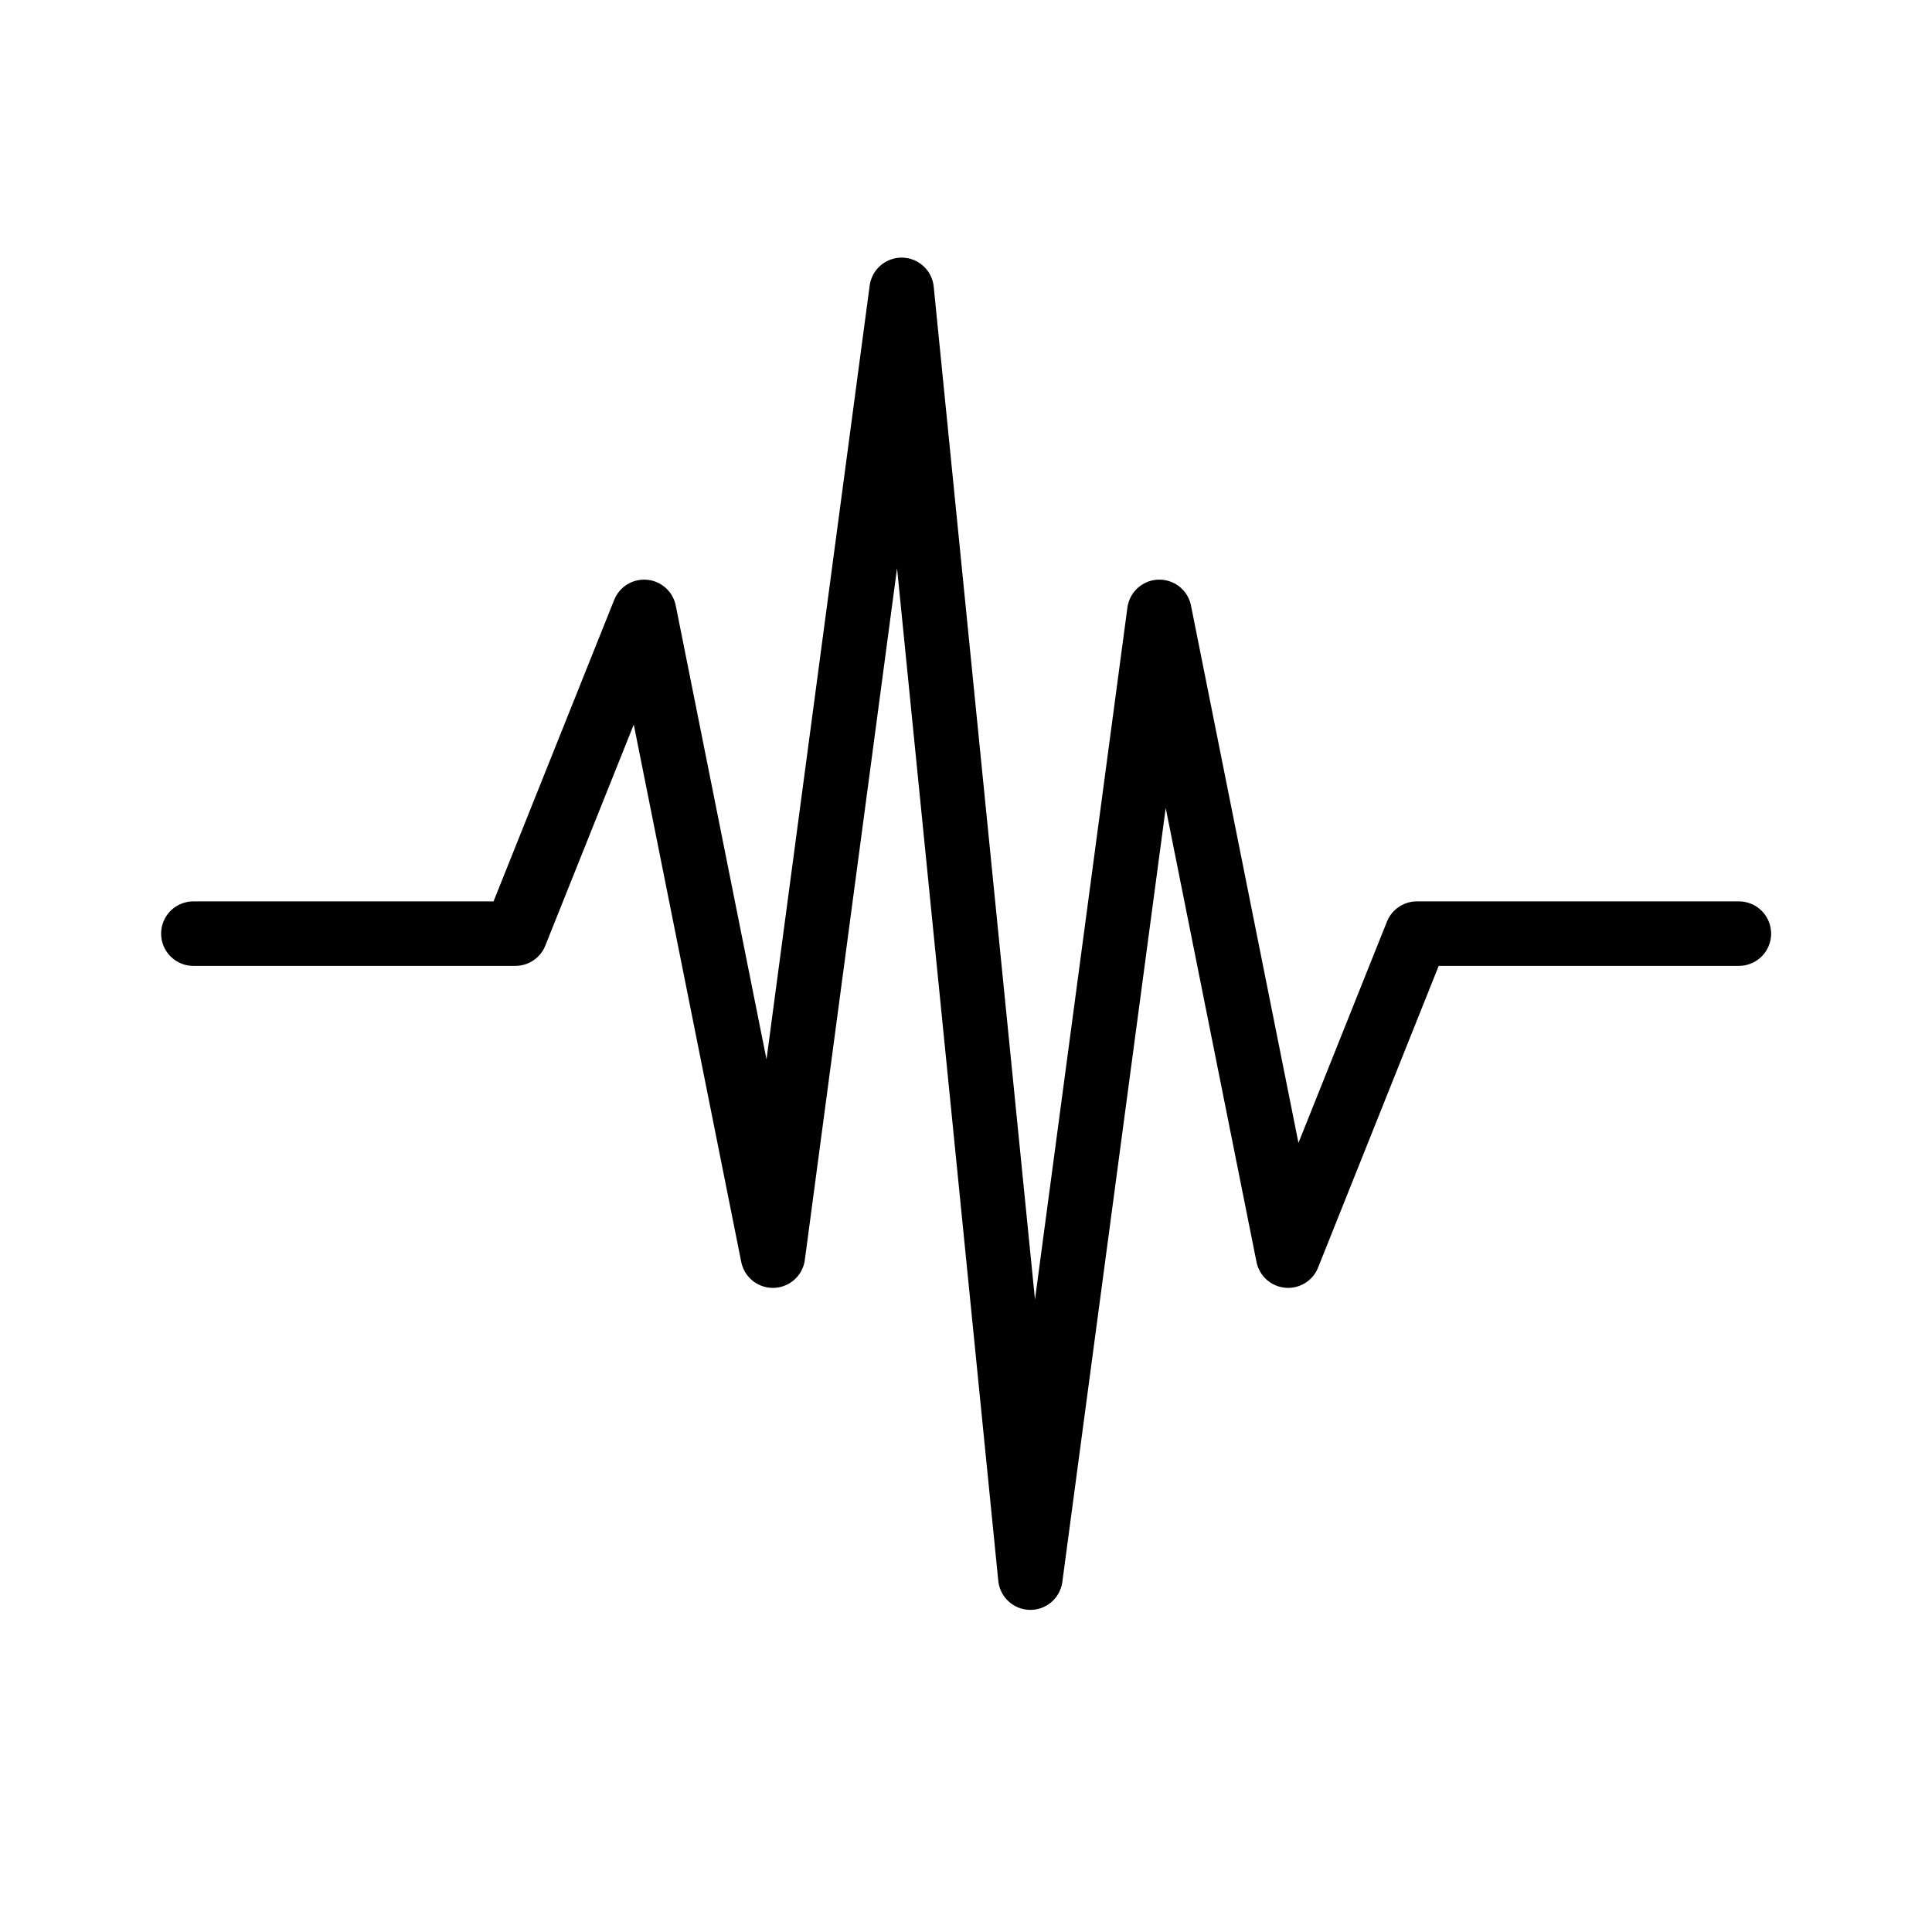
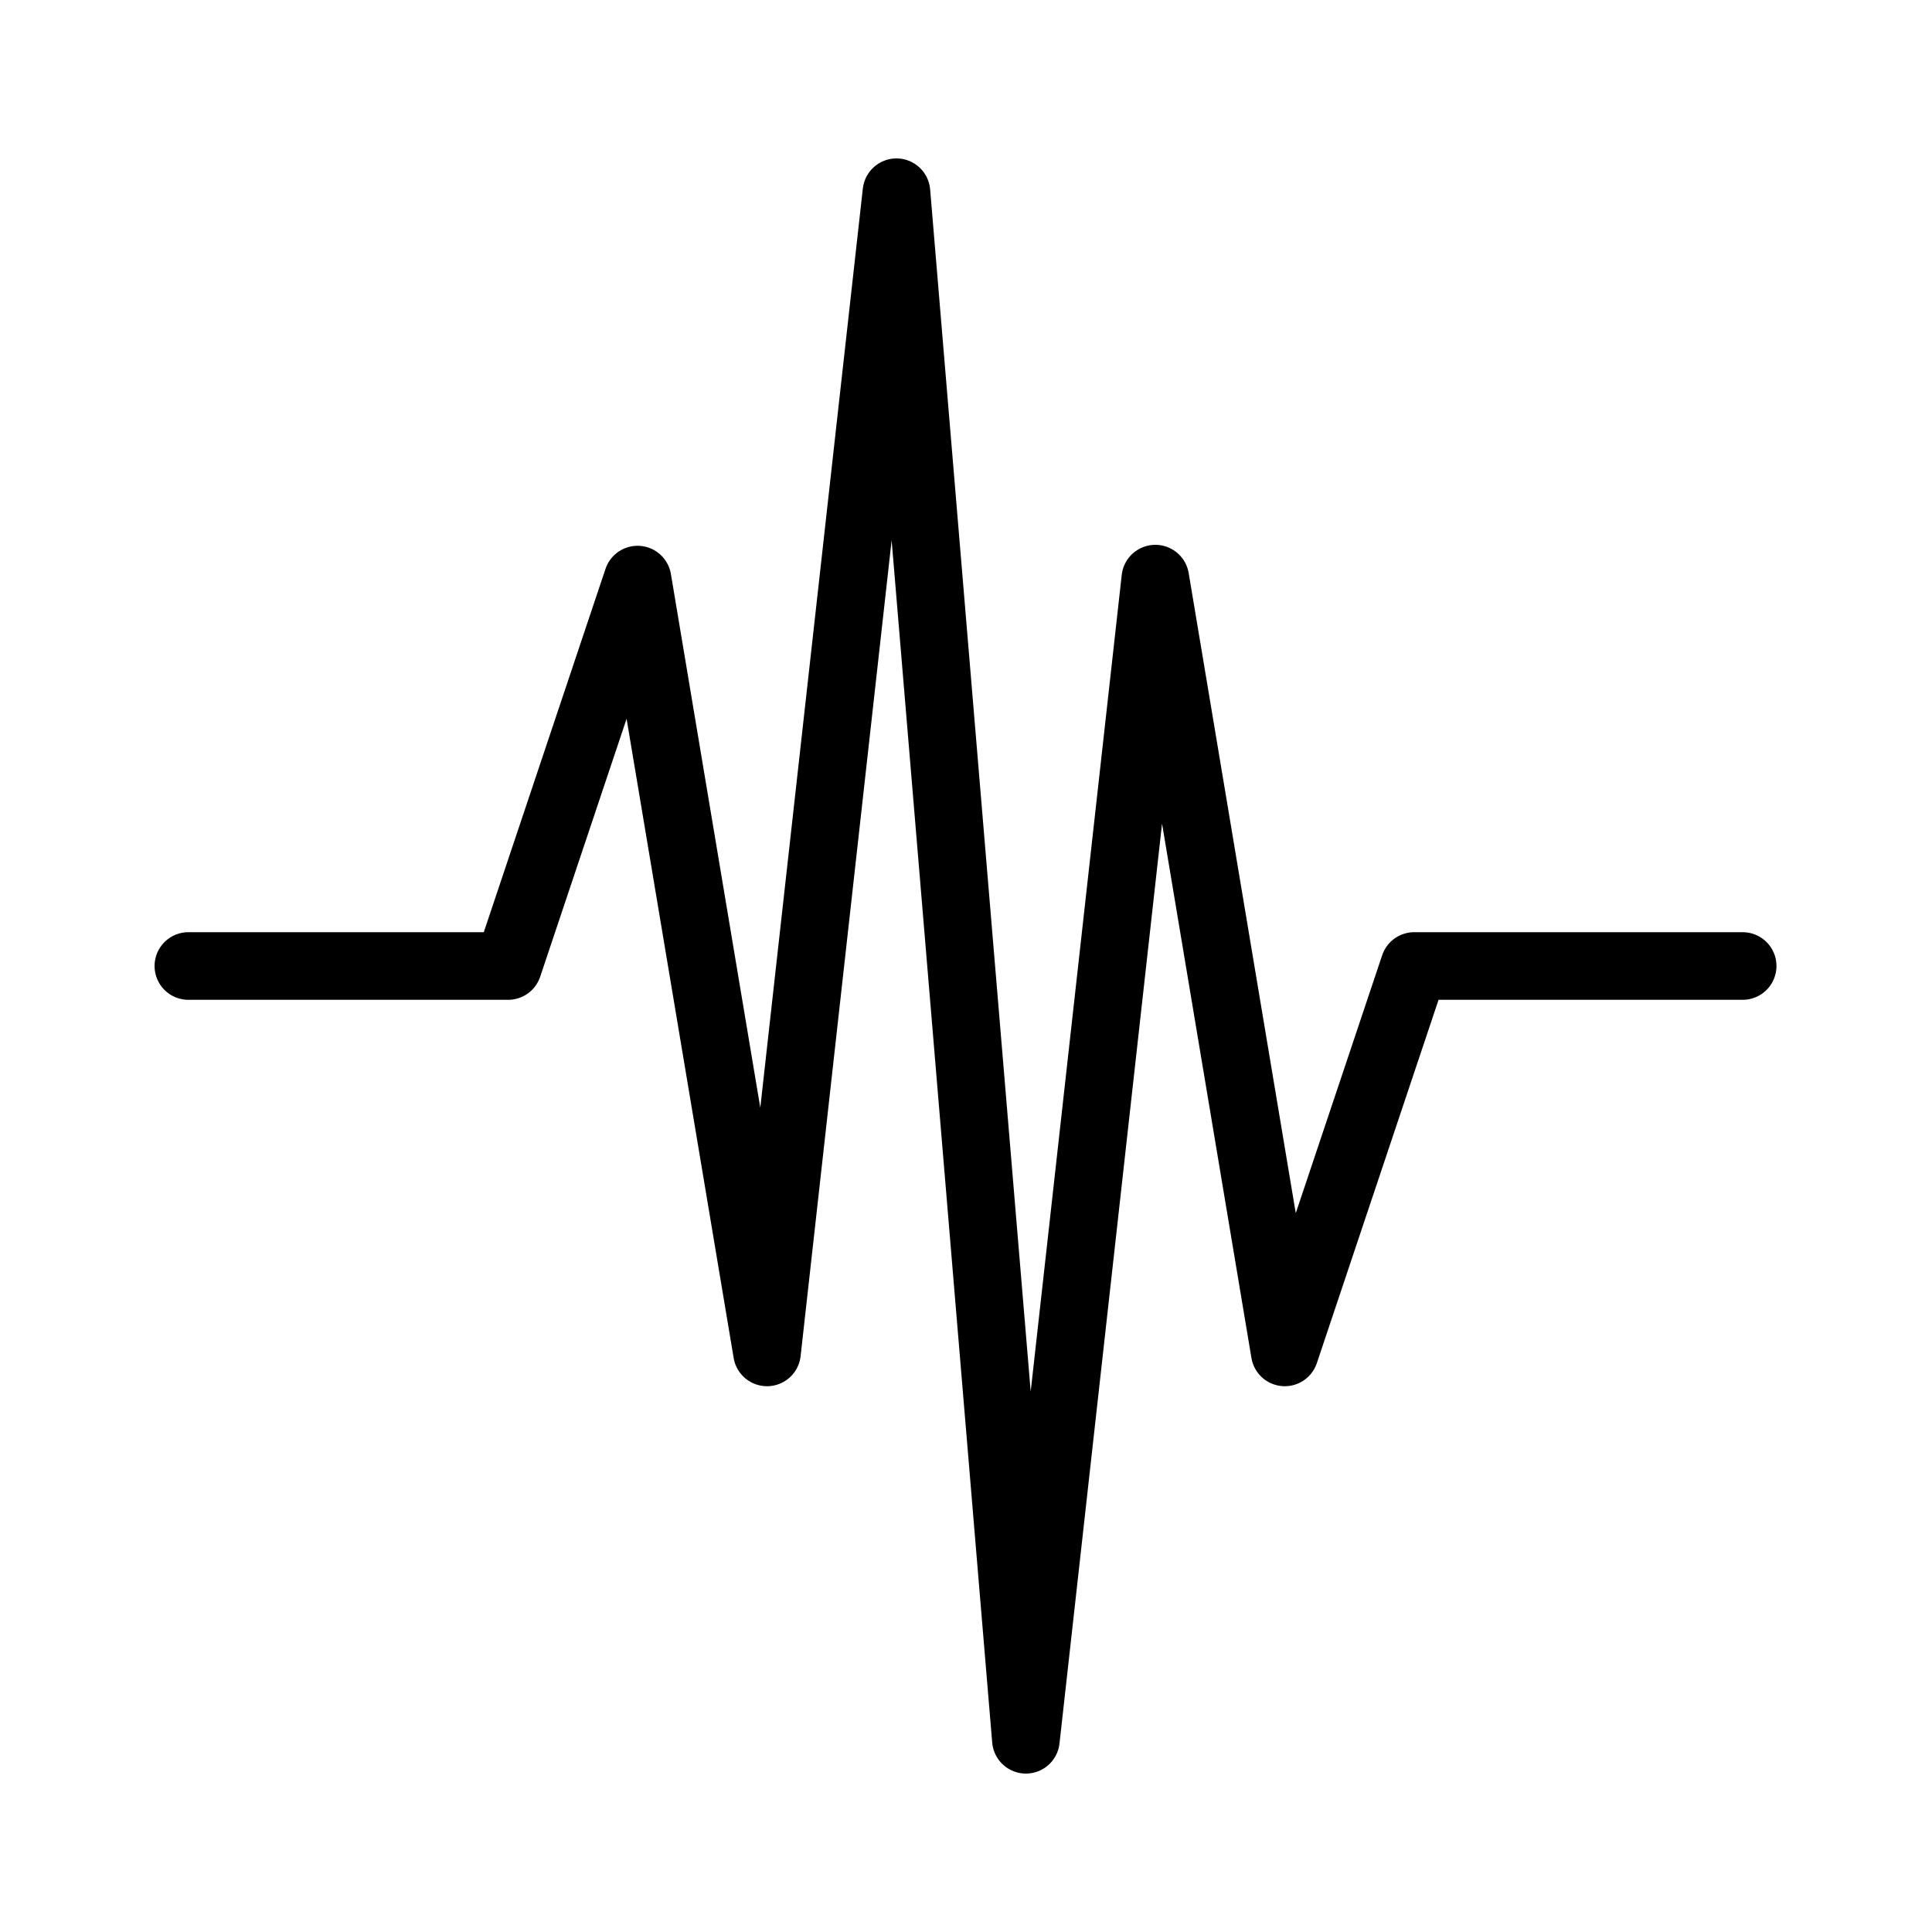
- <svg xmlns="http://www.w3.org/2000/svg" width="30" height="30" viewBox="0 0 7.937 7.938" version="1.1" id="svg8">
-   <defs id="defs2" />
+ <svg xmlns="http://www.w3.org/2000/svg" version="1.1" id="svg8" x="0px" y="0px" viewBox="0 0 200 200" style="enable-background:new 0 0 200 200;" xml:space="preserve">
+   <style type="text/css">
+ 	.st0{fill:none;stroke:#000000;stroke-width:7;stroke-linecap:round;stroke-linejoin:round;stroke-miterlimit:15.118;}
+ </style>
  <g id="layer1">
-     <path style="fill:none;stroke:#000000;stroke-width:0.265px;stroke-linecap:round;stroke-linejoin:round;stroke-opacity:1" d="M 0.794,3.836 H 2.117 L 2.646,2.514 3.175,5.159 3.704,1.191 4.233,6.482 4.763,2.514 5.292,5.159 5.821,3.836 H 7.144" id="path905" />
+     <path id="path905" class="st0" d="M19.5,100h33.1l13.4-40L79.4,140L92.8,19.9l13.4,160.2l13.4-120.2l13.4,80.1l13.4-40h34" />
  </g>
</svg>
